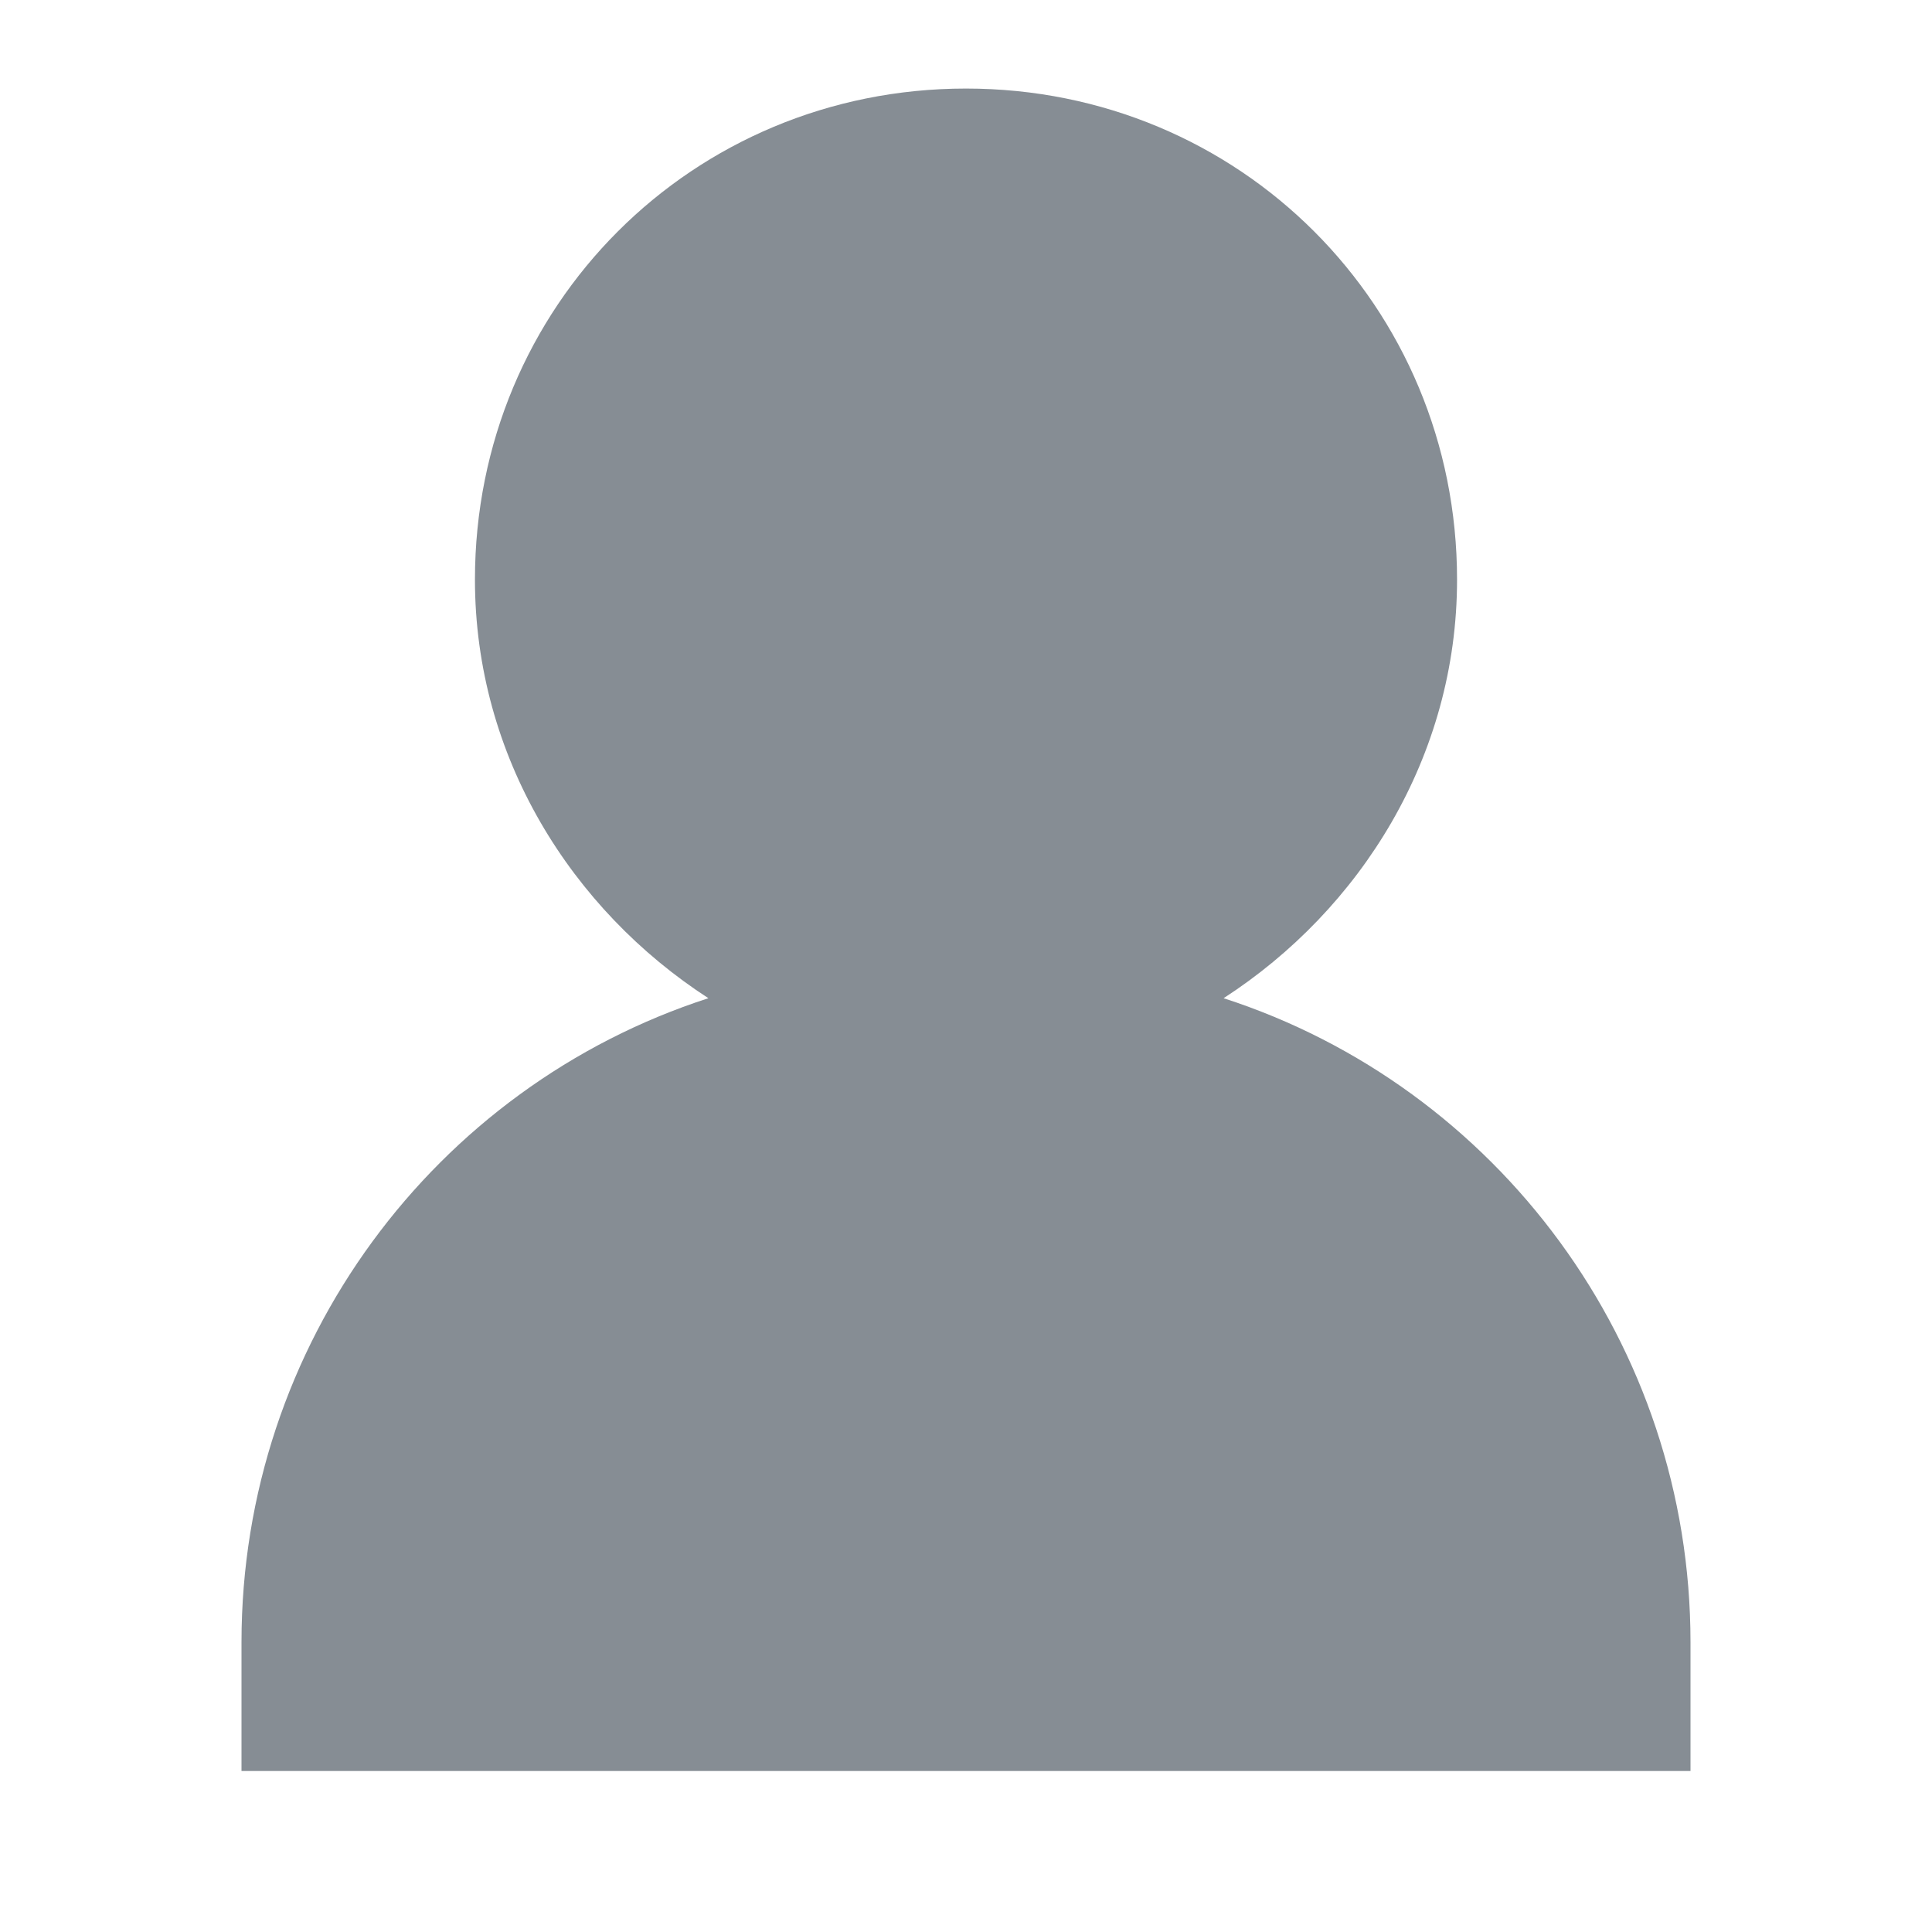
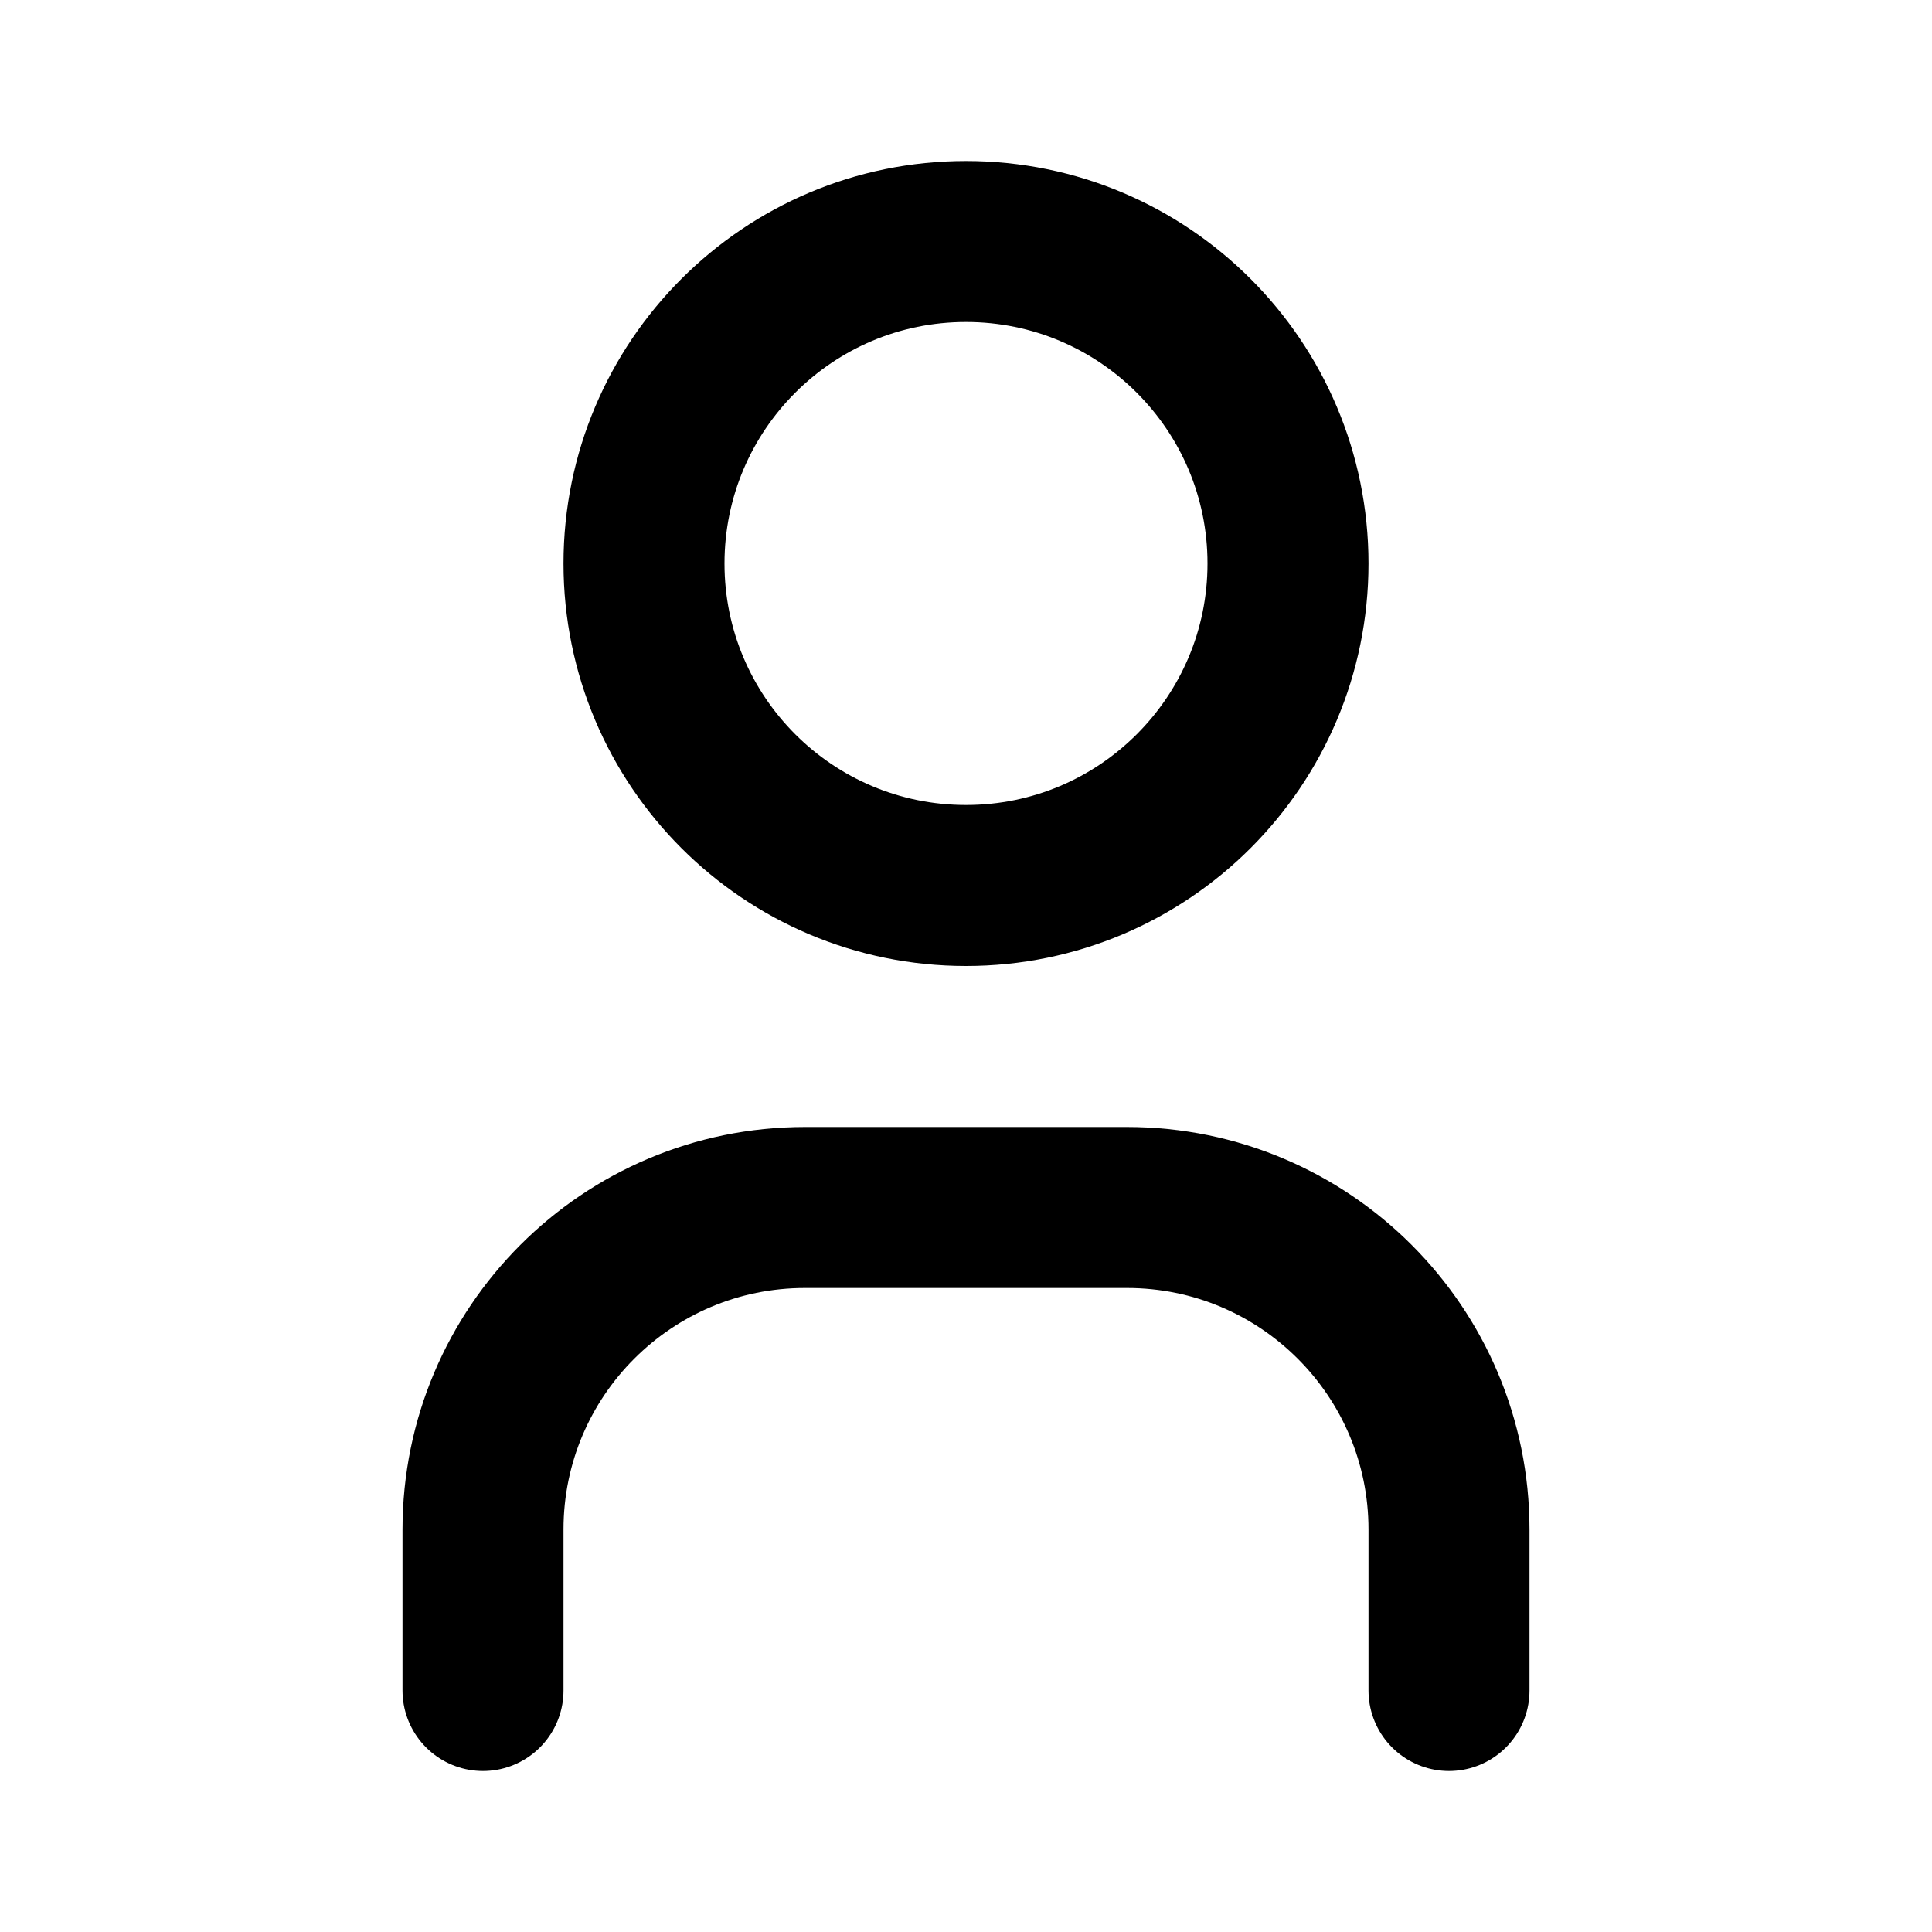
- <svg xmlns="http://www.w3.org/2000/svg" width="24" height="24" viewBox="0 0 24 24">
-   <path fill="#868d94" d="M21 20.4V22H3v-1.6c0-3.7 2.4-6.9 5.8-8-1.7-1.1-2.9-3-2.9-5.2 0-3.4 2.7-6.1 6.1-6.1s6.1 2.7 6.1 6.1c0 2.2-1.2 4.1-2.9 5.2 3.4 1.1 5.8 4.3 5.8 8z" />
+ <svg xmlns="http://www.w3.org/2000/svg" class="icon icon-tabler icon-tabler-user" width="24" height="24" viewBox="0 0 24 24" stroke-width="2" stroke="currentColor" fill="none" stroke-linecap="round" stroke-linejoin="round">
+   <path stroke="none" d="M0 0h24v24H0z" fill="none" />
+   <path d="M8 7a4 4 0 1 0 8 0a4 4 0 0 0 -8 0" />
+   <path d="M6 21v-2a4 4 0 0 1 4 -4h4a4 4 0 0 1 4 4v2" />
</svg>
